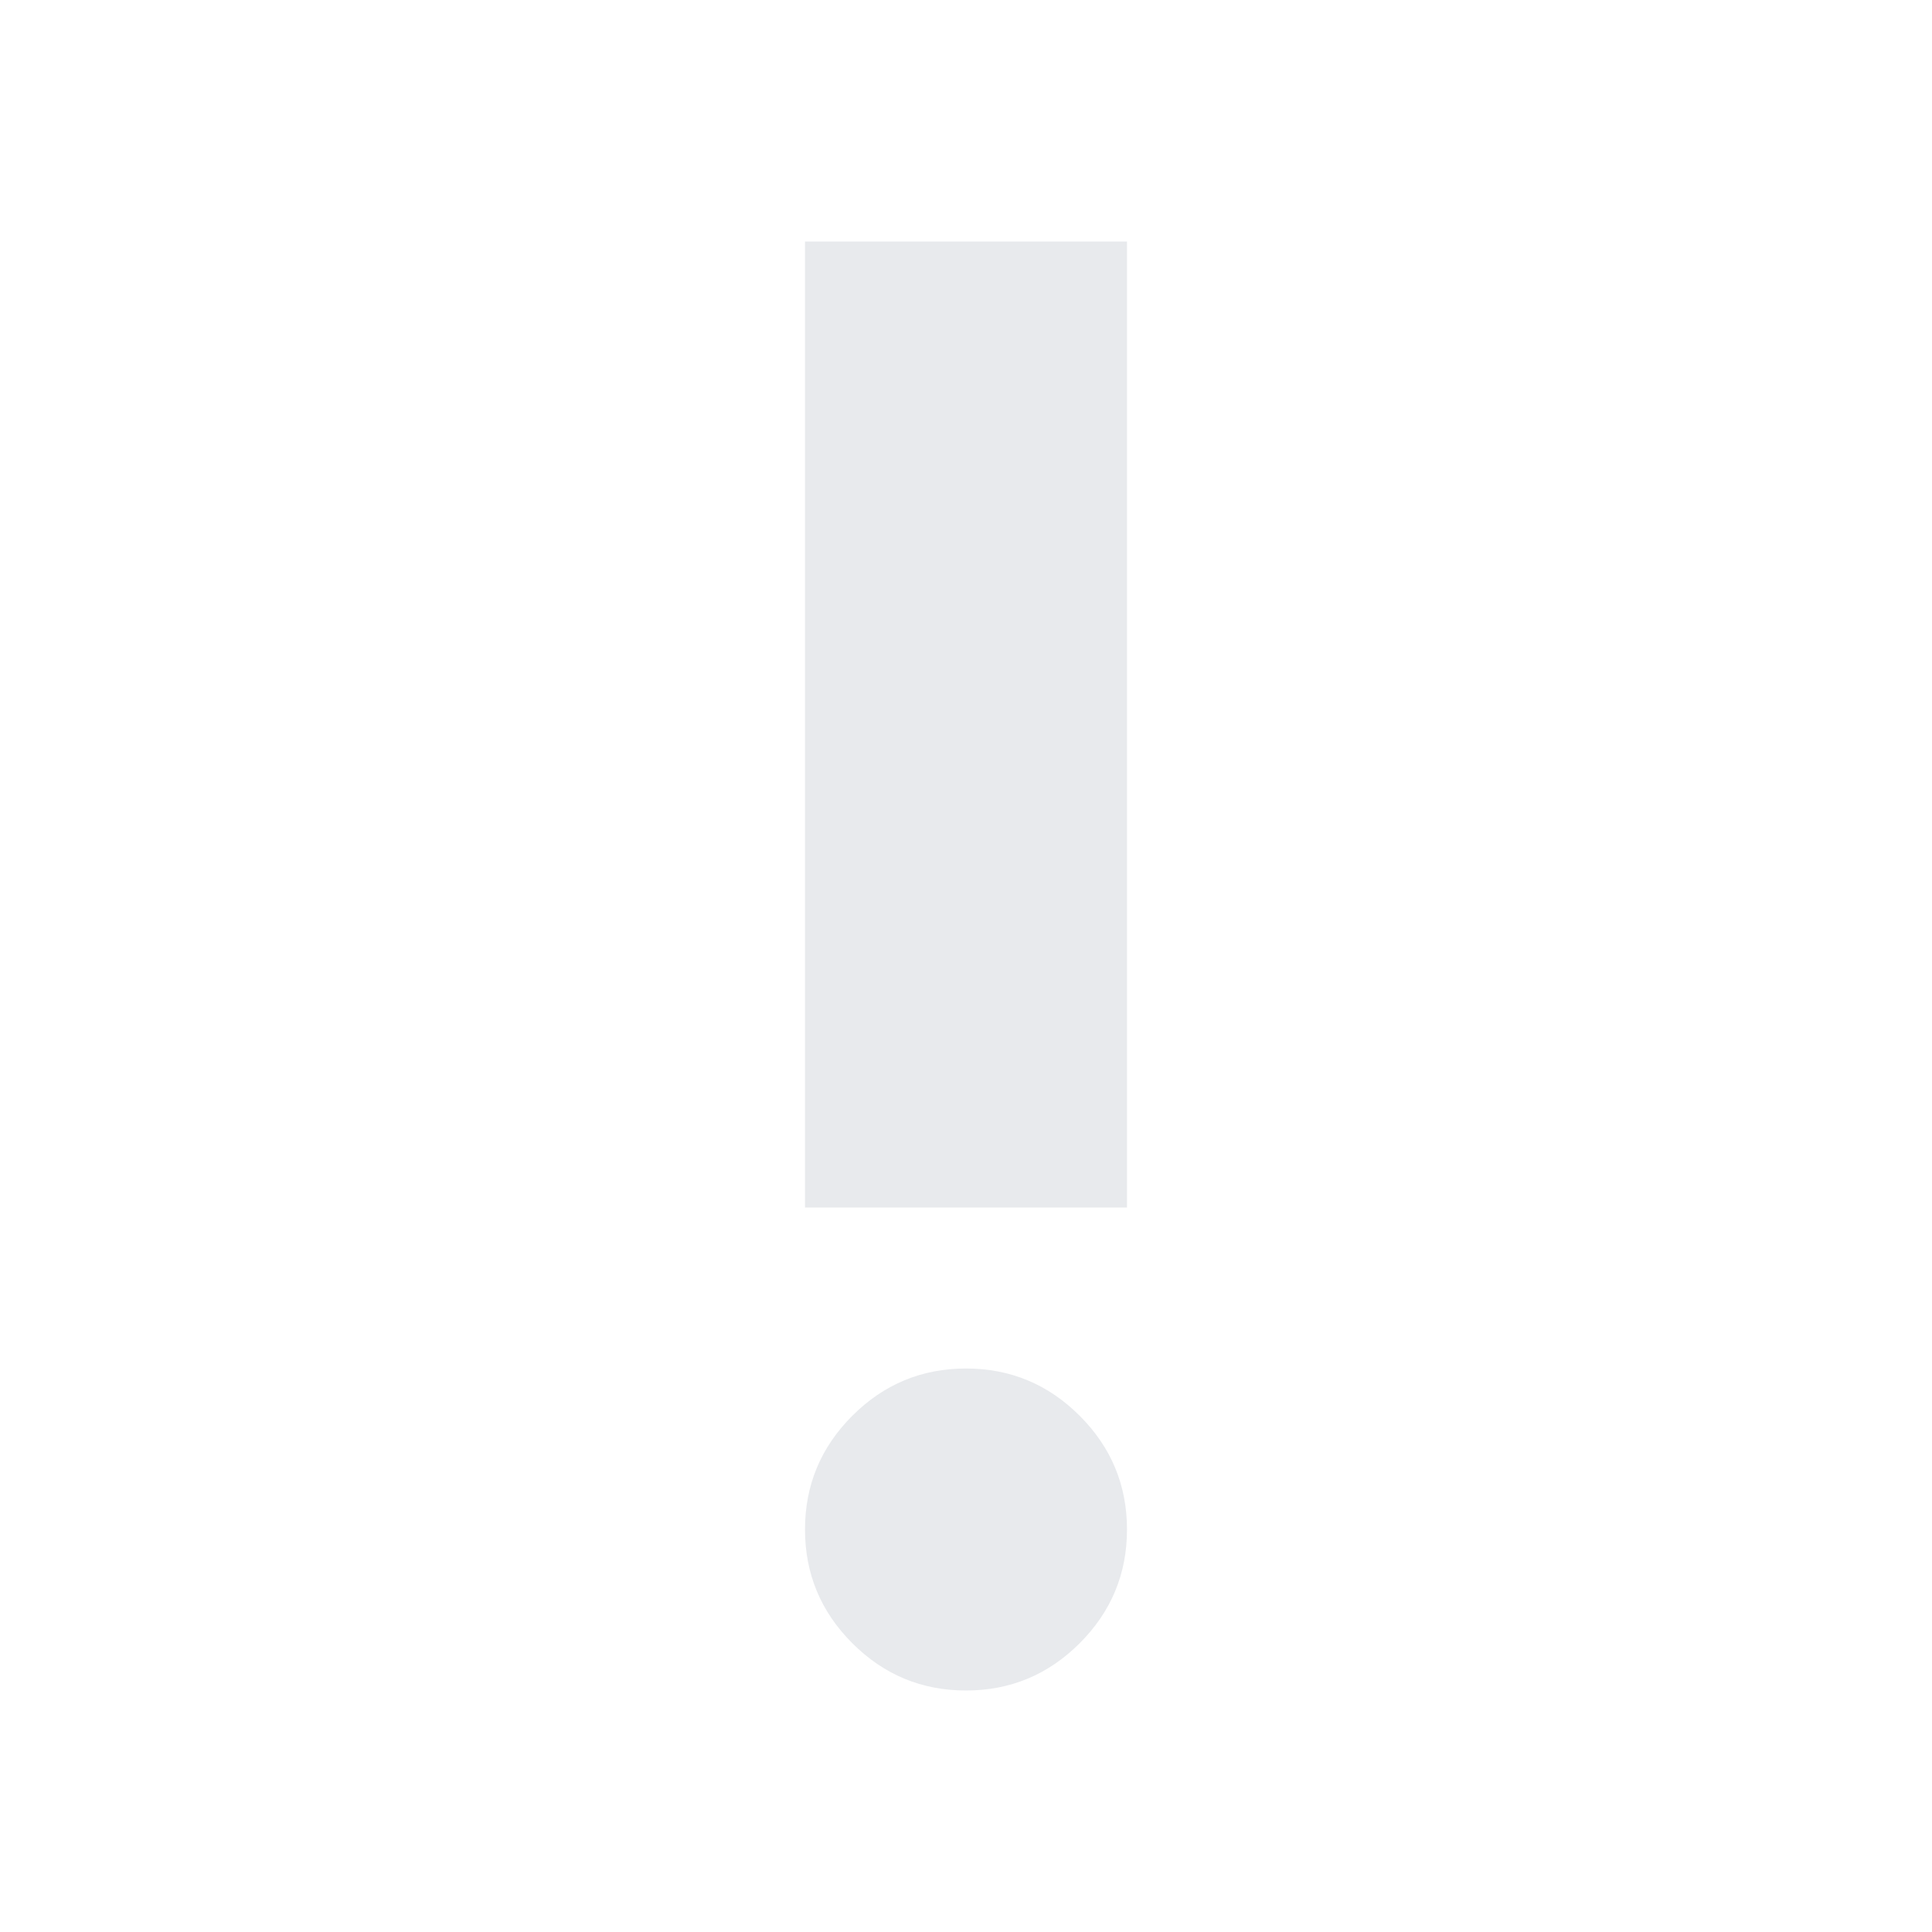
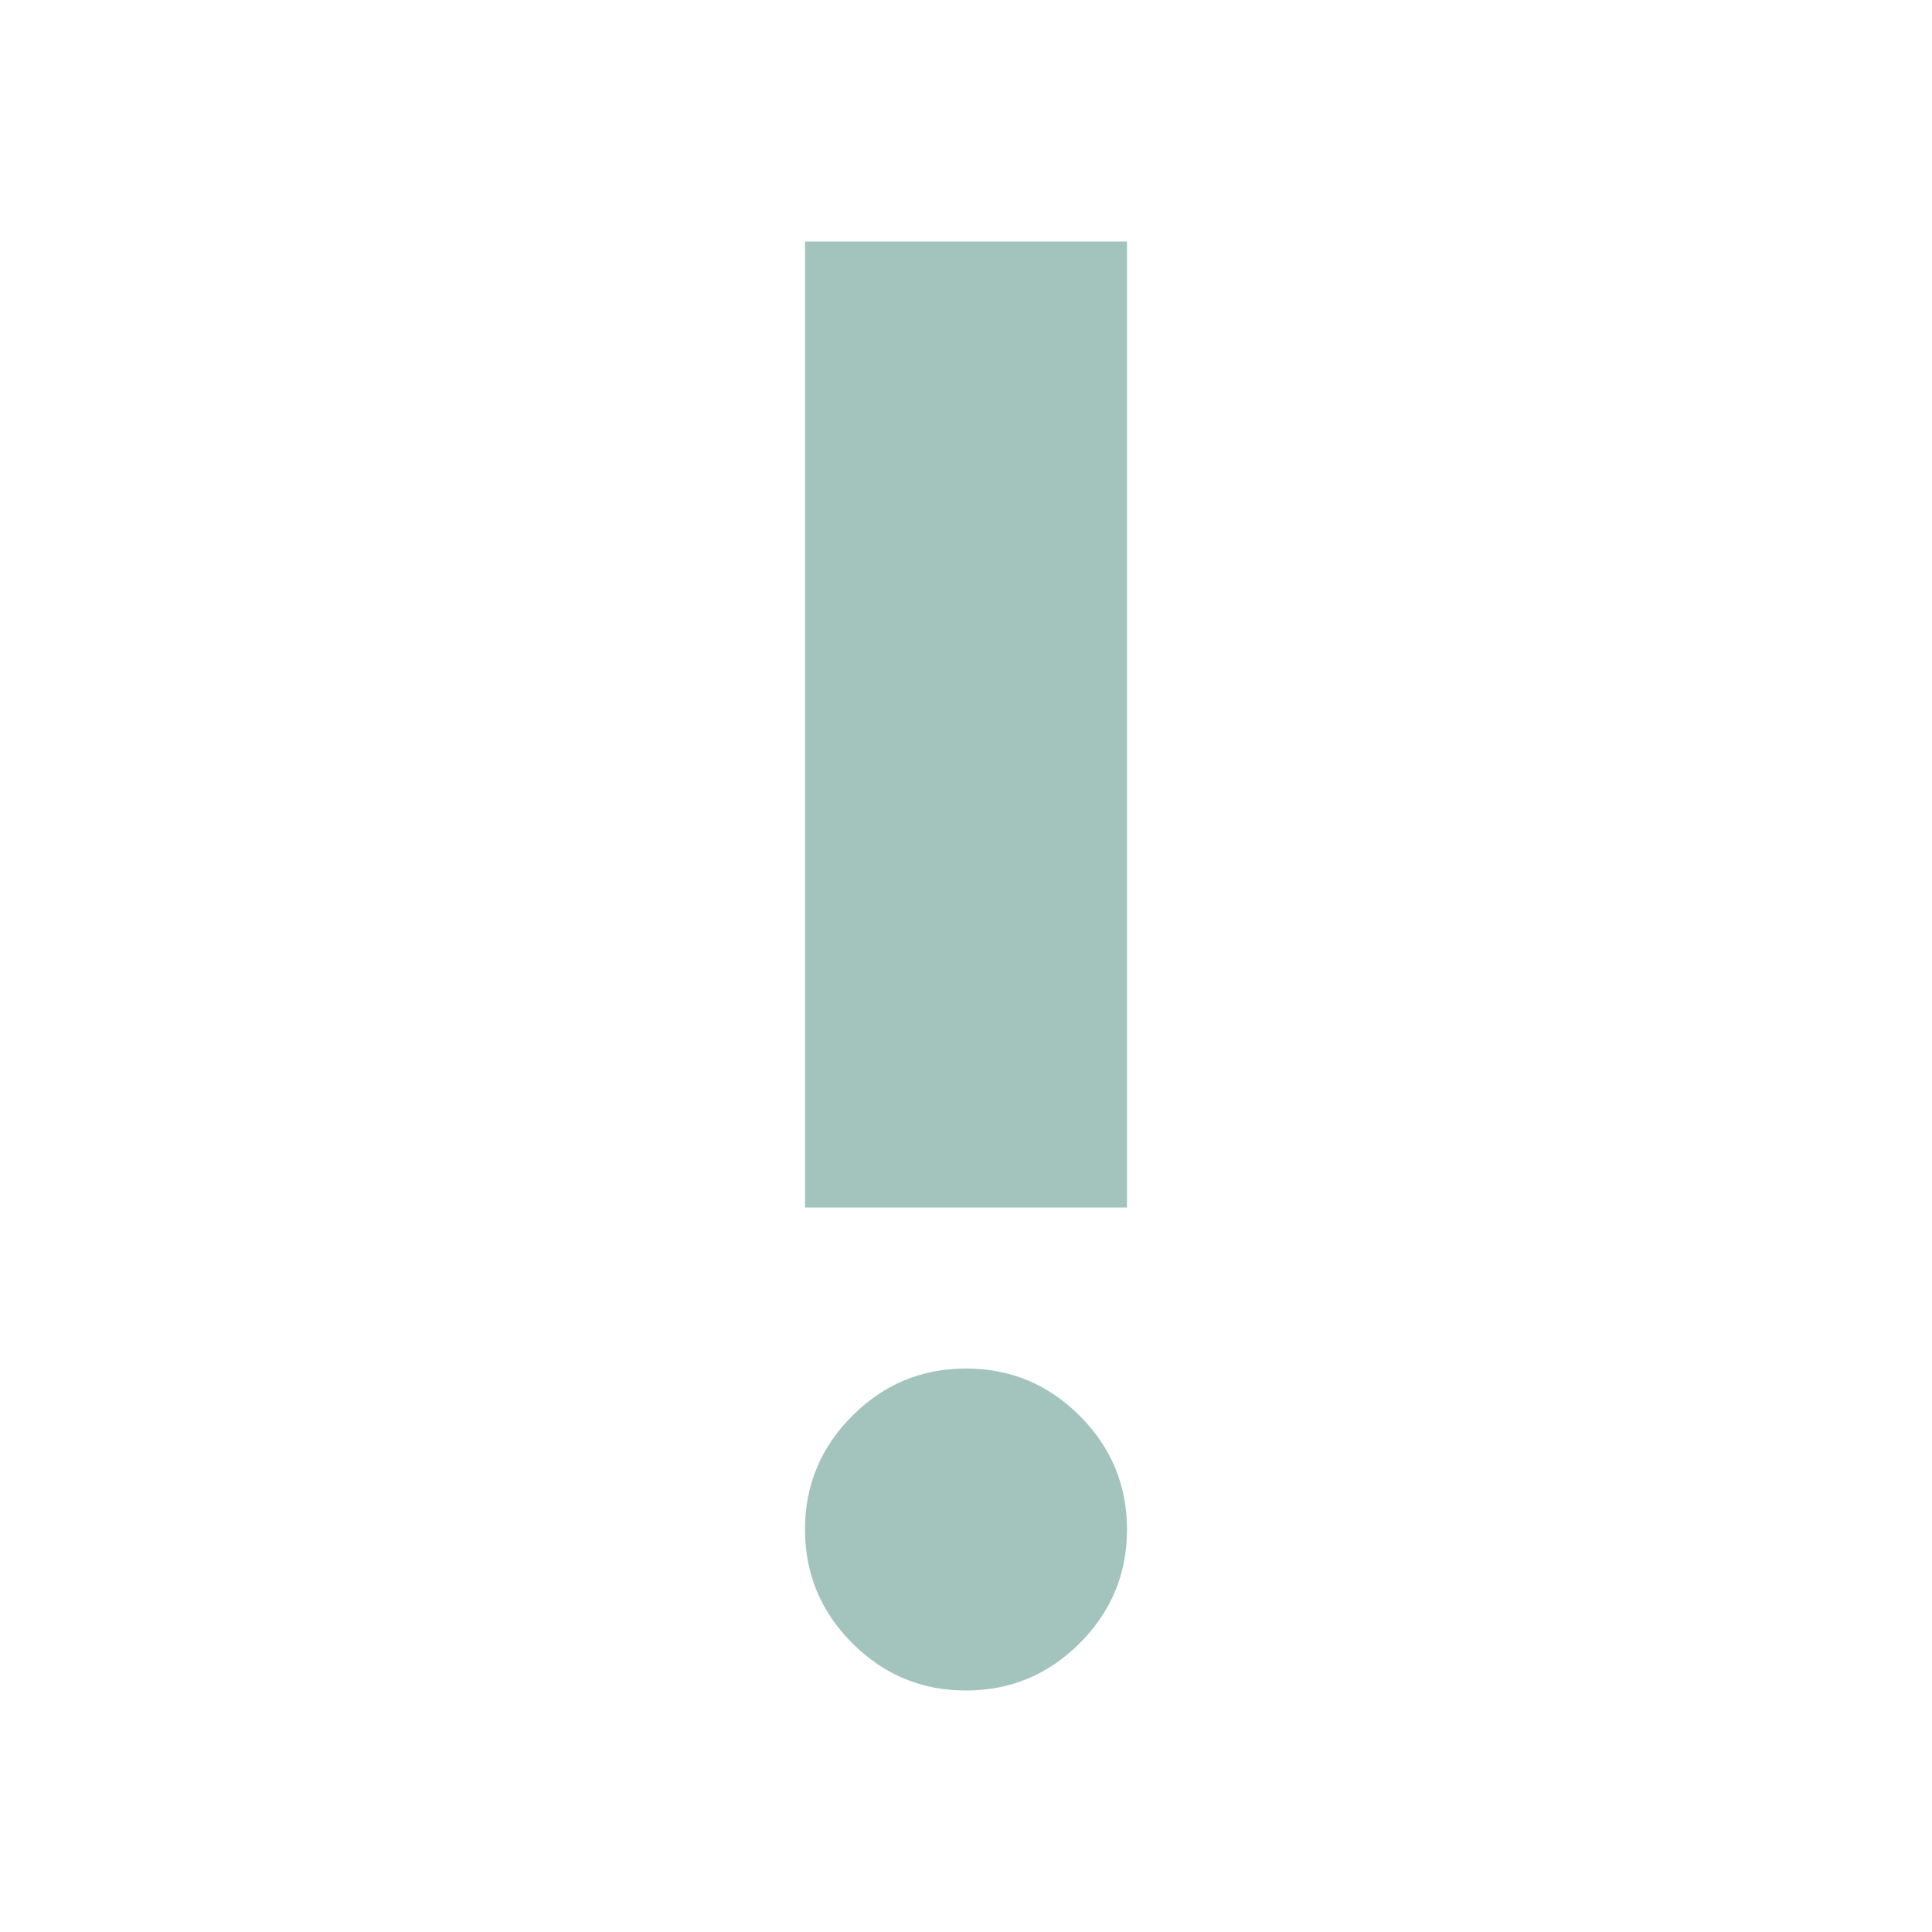
- <svg xmlns="http://www.w3.org/2000/svg" height="24px" viewBox="0 -960 960 960" width="24px" fill="#e8eaed">
+ <svg xmlns="http://www.w3.org/2000/svg" height="24px" viewBox="0 -960 960 960" width="24px" fill="#A3C4BC">
  <path d="M480-120q-33 0-56.5-23.5T400-200q0-33 23.5-56.5T480-280q33 0 56.5 23.5T560-200q0 33-23.5 56.5T480-120Zm-80-240v-480h160v480H400Z" />
</svg>
